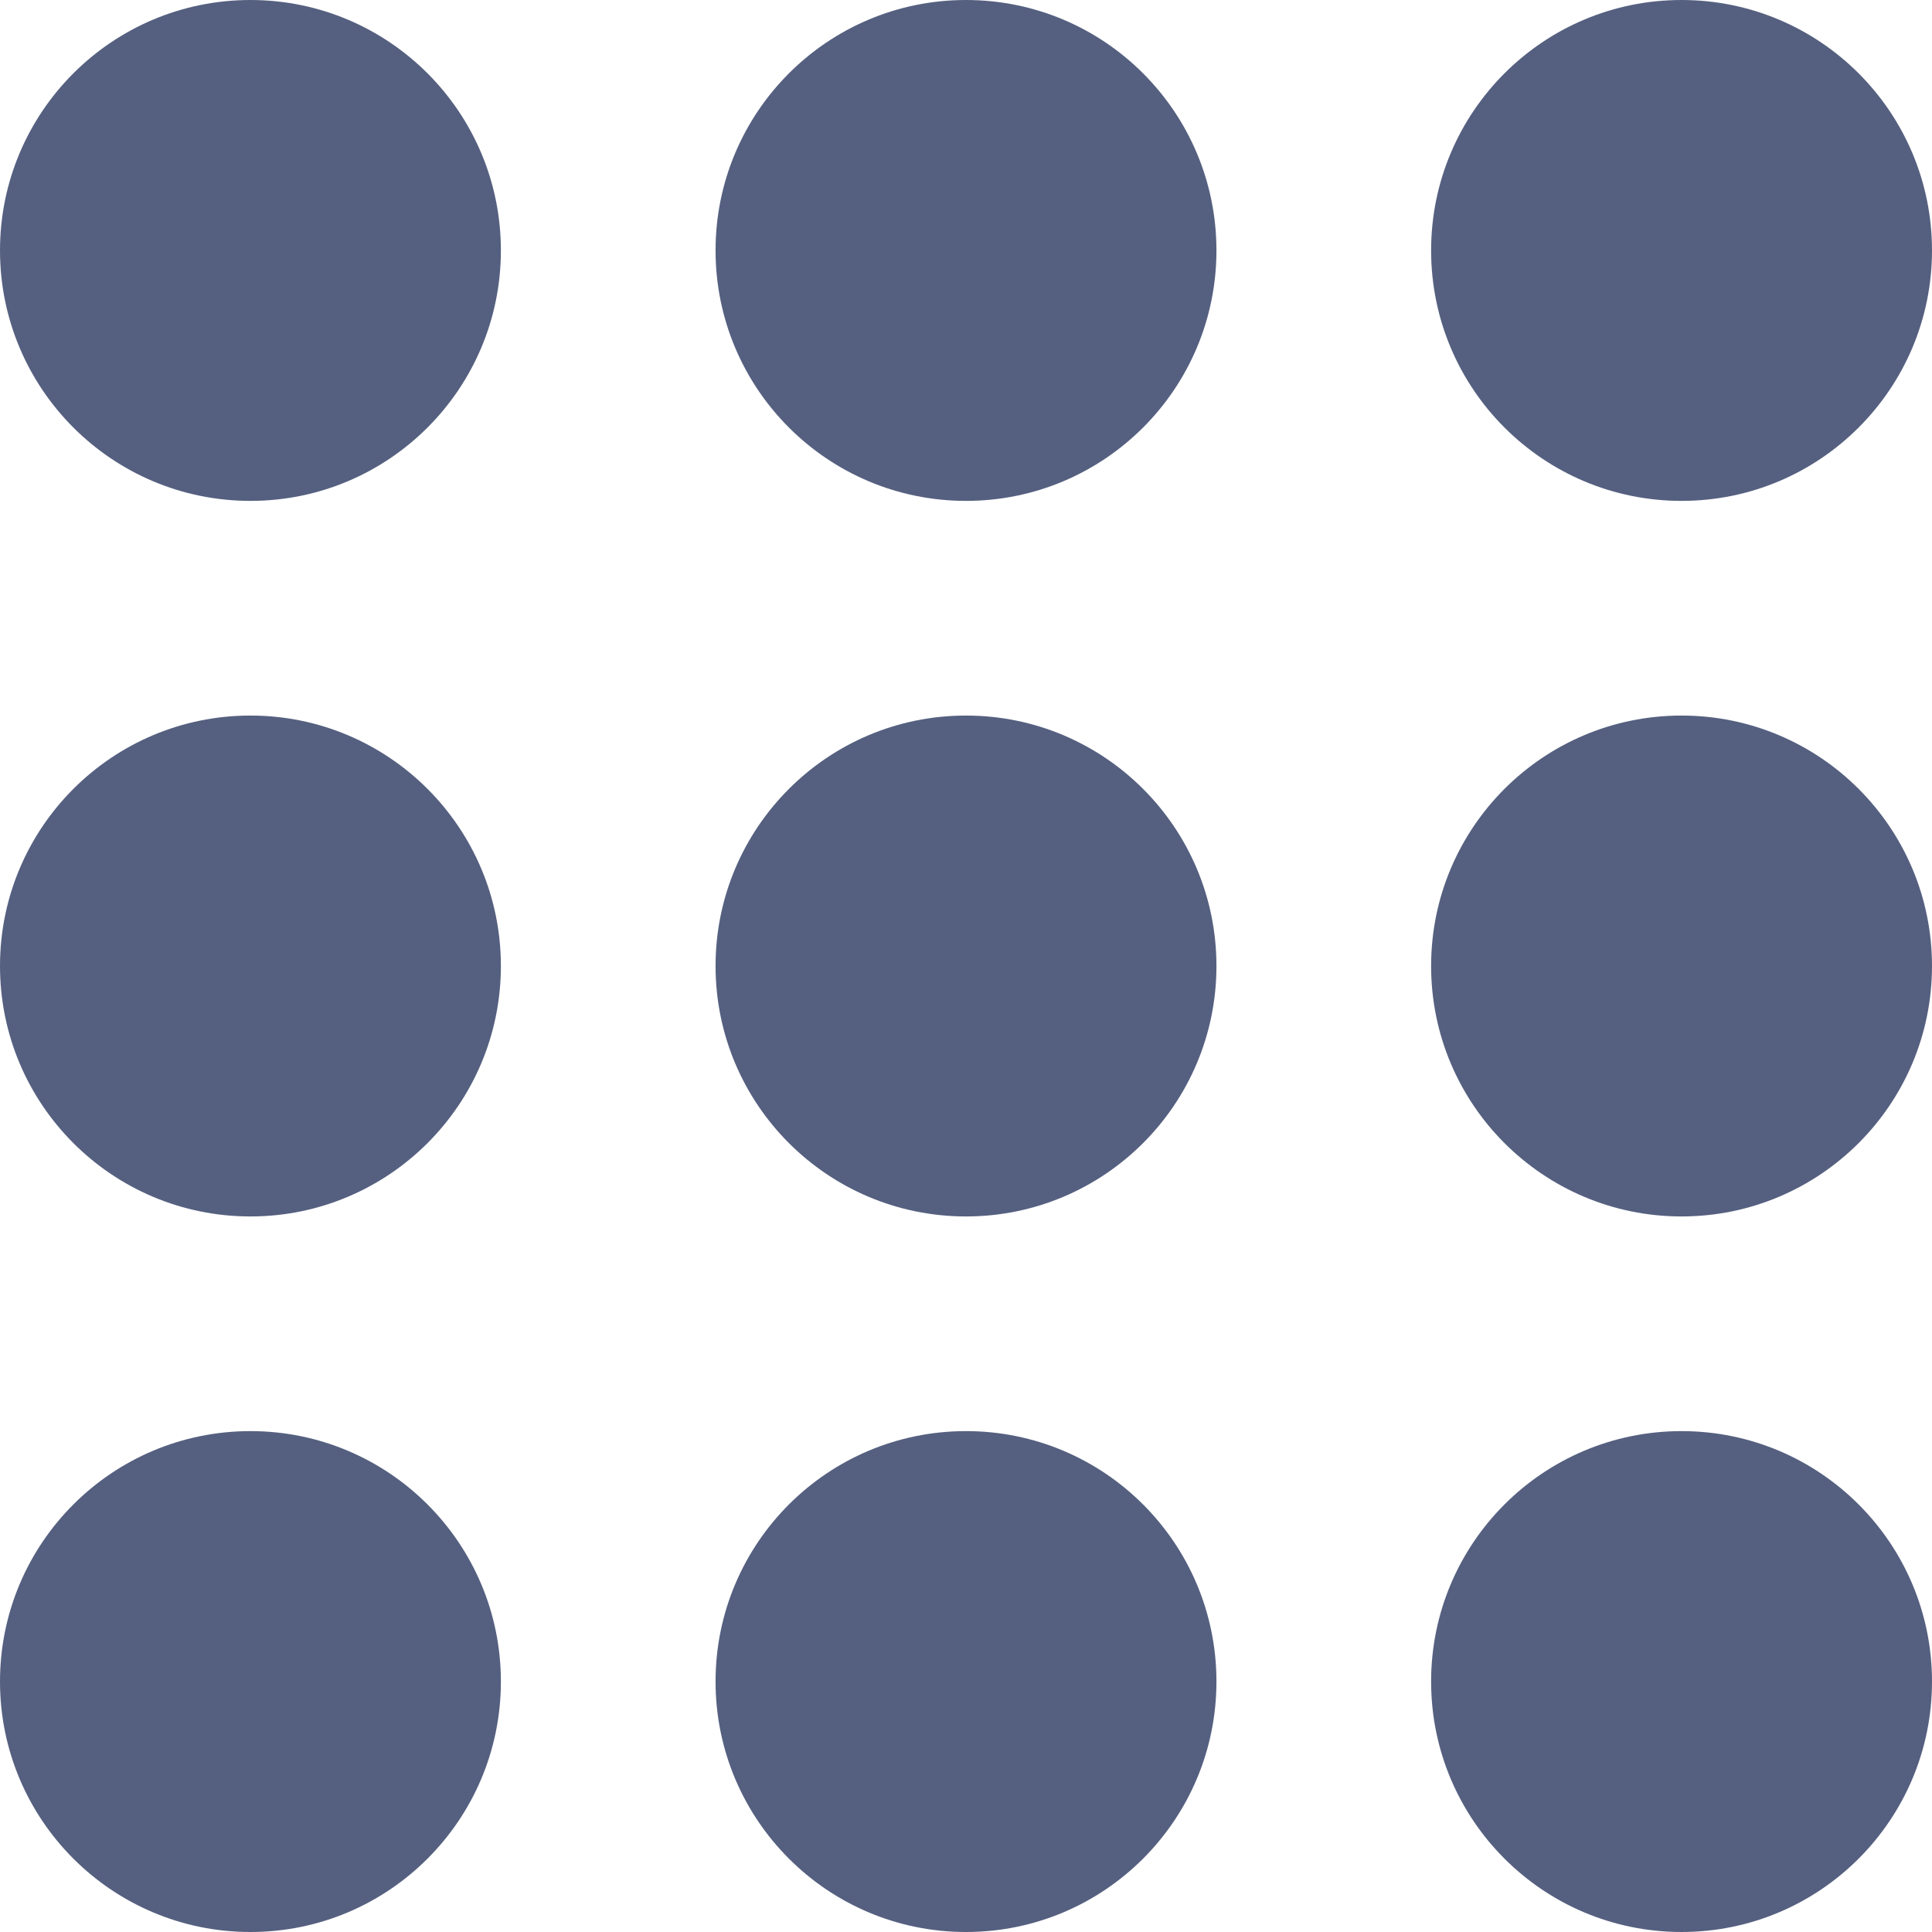
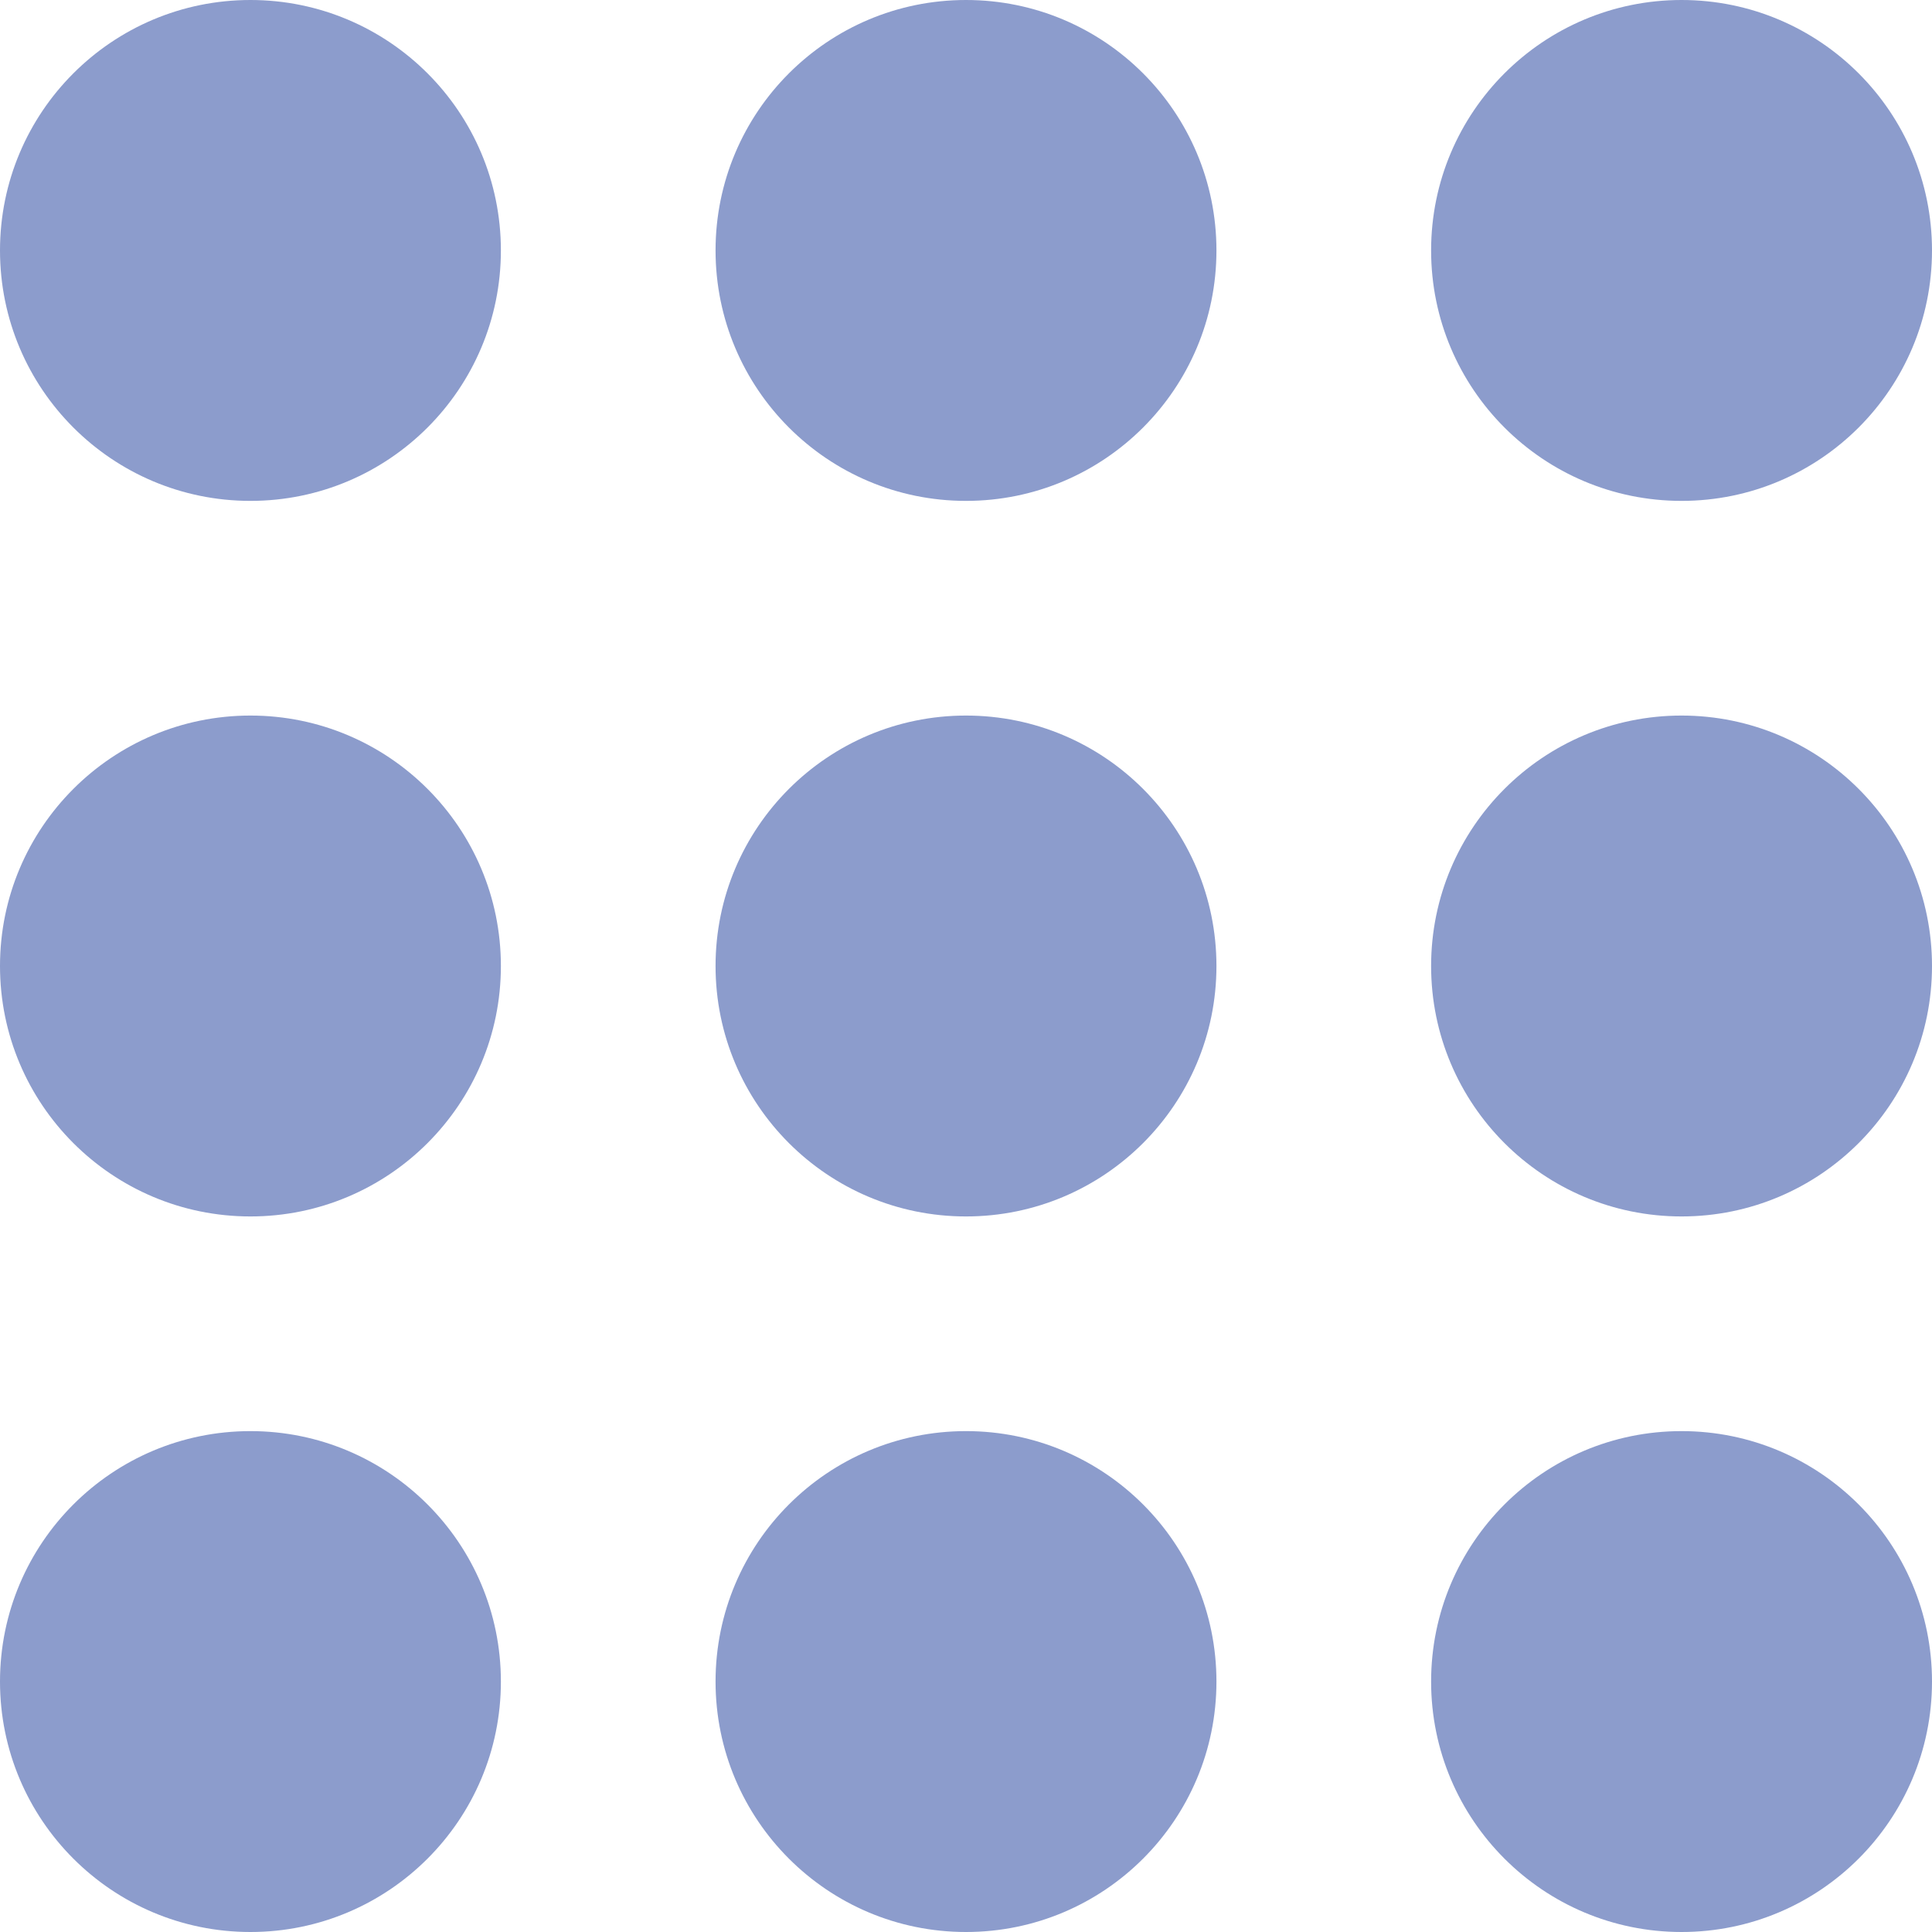
<svg xmlns="http://www.w3.org/2000/svg" width="24" height="24" version="1.1" id="Capa_1" x="0px" y="0px" viewBox="0 0 54 54" style="enable-background:new 0 0 54 54;" xml:space="preserve">
-   <circle style="fill:#556080;" cx="7" cy="47" r="7" />
-   <circle style="fill:#556080;" cx="27" cy="47" r="7" />
-   <circle style="fill:#556080;" cx="47" cy="47" r="7" />
-   <circle style="fill:#556080;" cx="7" cy="27" r="7" />
-   <circle style="fill:#556080;" cx="27" cy="27" r="7" />
-   <circle style="fill:#556080;" cx="47" cy="27" r="7" />
-   <circle style="fill:#556080;" cx="7" cy="7" r="7" />
-   <circle style="fill:#556080;" cx="27" cy="7" r="7" />
-   <circle style="fill:#556080;" cx="47" cy="7" r="7" />
+   <circle style="fill:#8c9ccc;" cx="7" cy="47" r="7" />
+   <circle style="fill:#8c9ccc;" cx="27" cy="47" r="7" />
+   <circle style="fill:#8c9ccc;" cx="47" cy="47" r="7" />
+   <circle style="fill:#8c9ccc;" cx="7" cy="27" r="7" />
+   <circle style="fill:#8c9ccc;" cx="27" cy="27" r="7" />
+   <circle style="fill:#8c9ccc;" cx="47" cy="27" r="7" />
+   <circle style="fill:#8c9ccc;" cx="7" cy="7" r="7" />
+   <circle style="fill:#8c9ccc;" cx="27" cy="7" r="7" />
+   <circle style="fill:#8c9ccc;" cx="47" cy="7" r="7" />
  <g>
</g>
  <g>
</g>
  <g>
</g>
  <g>
</g>
  <g>
</g>
  <g>
</g>
  <g>
</g>
  <g>
</g>
  <g>
</g>
  <g>
</g>
  <g>
</g>
  <g>
</g>
  <g>
</g>
  <g>
</g>
  <g>
</g>
</svg>
